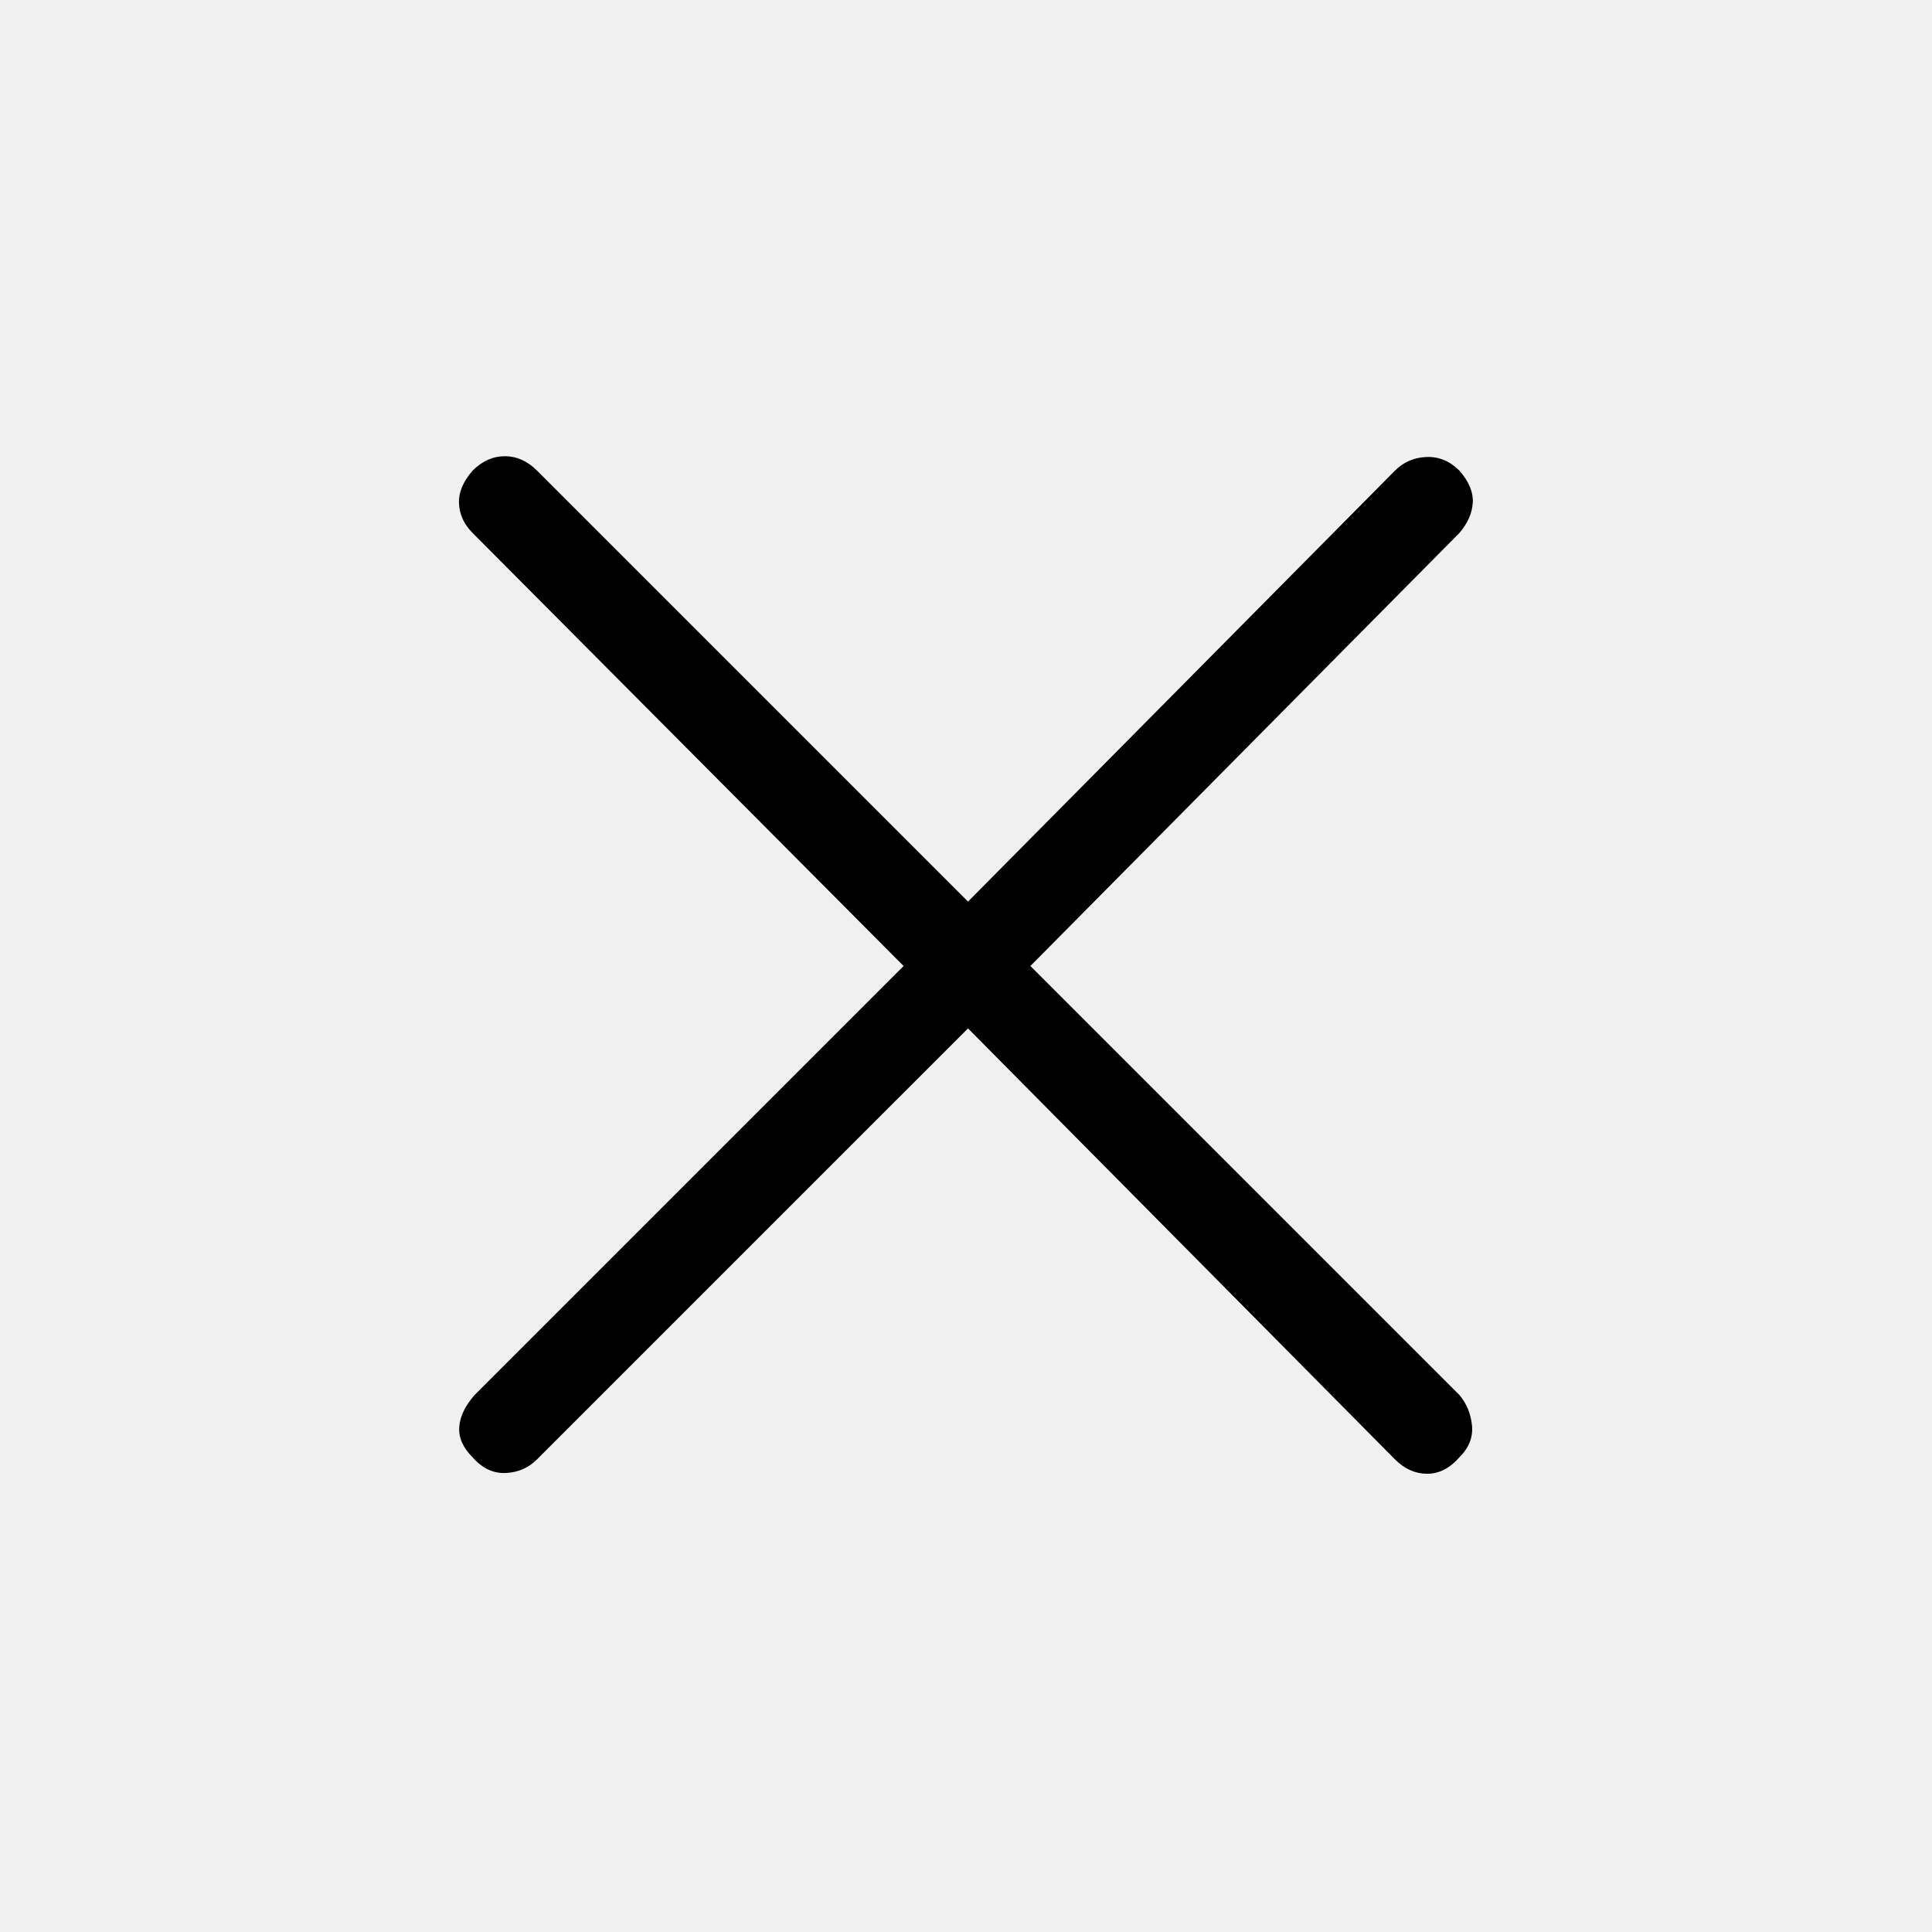
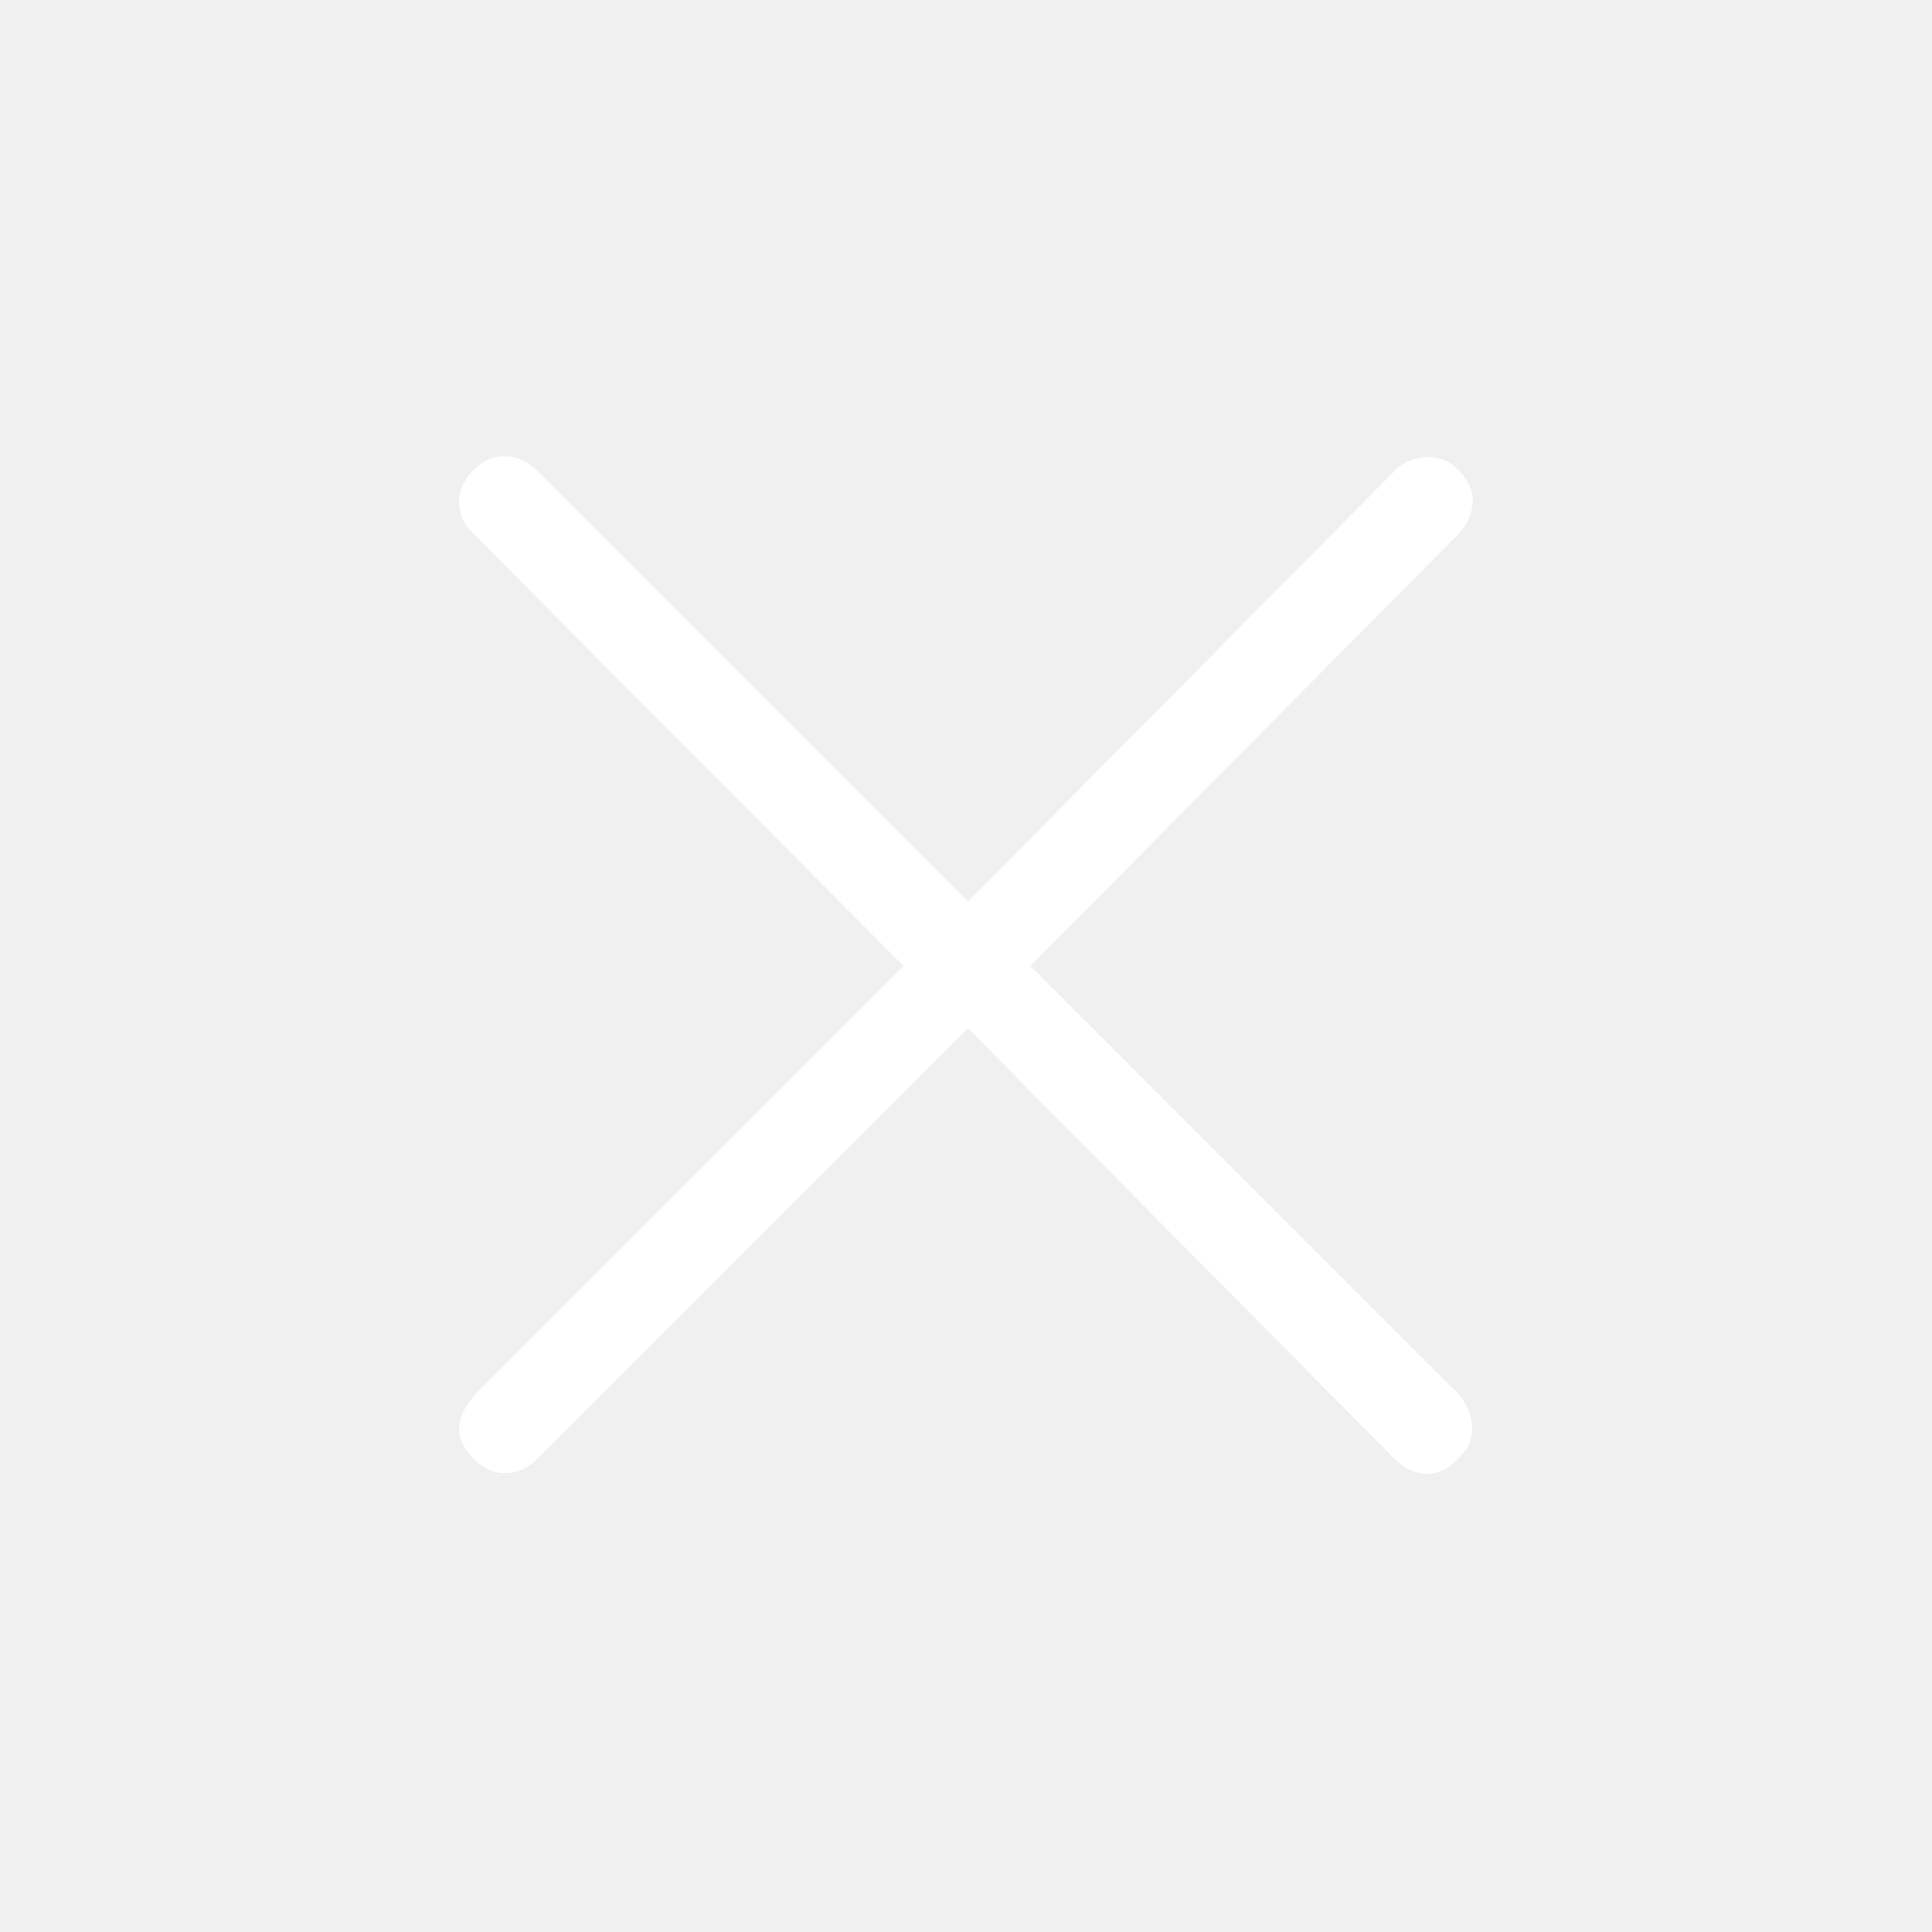
- <svg xmlns="http://www.w3.org/2000/svg" height="48" viewBox="0 -960 960 960" width="48">
-   <path d="M481-449 266.846-234.846q-6.384 6.385-15.615 6.769-9.231.385-16.385-7.769-7.154-7.154-6.654-15t7.654-16L449-480 234.846-695.154q-6.385-6.384-6.769-14.615-.385-8.231 6.769-16.385 7.154-7.154 16-7.154t16 7.154L481-512l212.154-214.154q6.384-6.385 15.615-6.769 9.231-.385 16.385 6.769 7.154 8.154 6.654 16t-6.654 15L512-480l213.154 213.154q5.385 6.384 6.269 15.115.885 8.731-6.269 15.885-7.154 8.154-16 8.154t-16-7.154L481-449Z" />
+ <svg xmlns="http://www.w3.org/2000/svg" height="48" viewBox="0 -960 960 960" width="48" version="1.1" id="svg1">
+   <defs id="defs1" />
+   <path d="M481-449 266.846-234.846q-6.384 6.385-15.615 6.769-9.231.385-16.385-7.769-7.154-7.154-6.654-15t7.654-16L449-480 234.846-695.154q-6.385-6.384-6.769-14.615-.385-8.231 6.769-16.385 7.154-7.154 16-7.154t16 7.154L481-512l212.154-214.154q6.384-6.385 15.615-6.769 9.231-.385 16.385 6.769 7.154 8.154 6.654 16t-6.654 15L512-480l213.154 213.154q5.385 6.384 6.269 15.115.885 8.731-6.269 15.885-7.154 8.154-16 8.154t-16-7.154L481-449Z" id="path1" style="fill:#ffffff" />
</svg>
